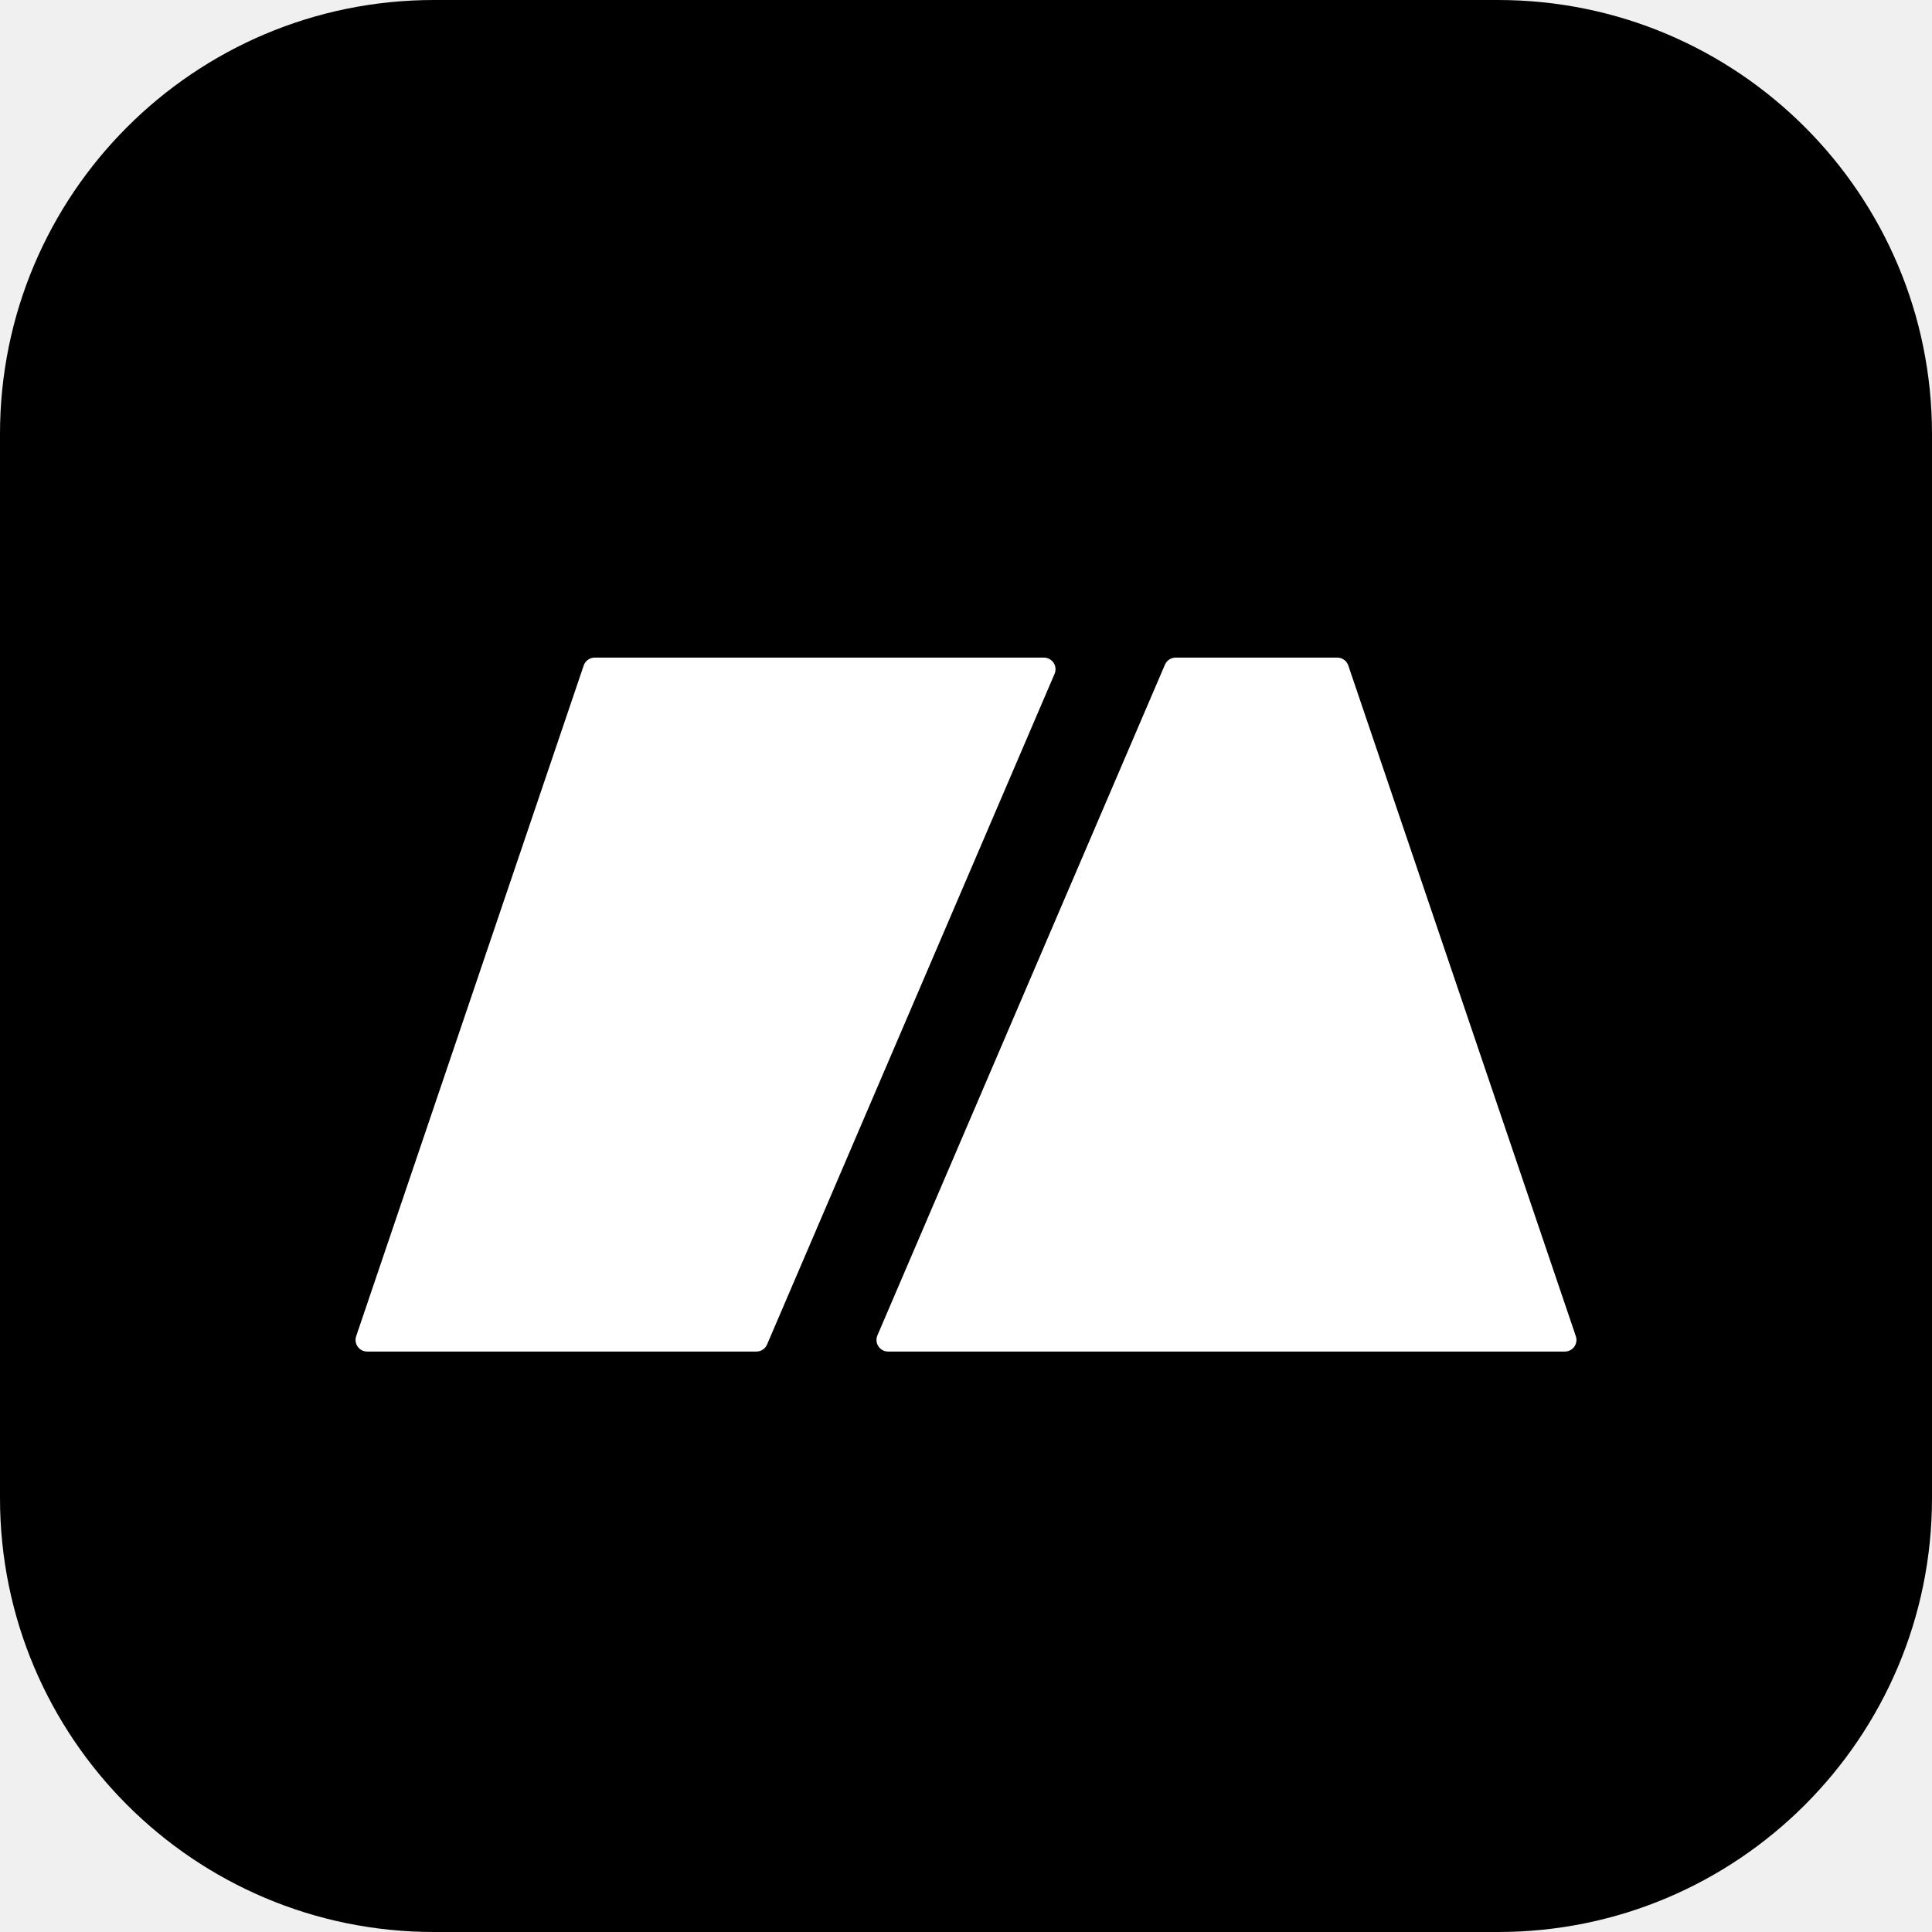
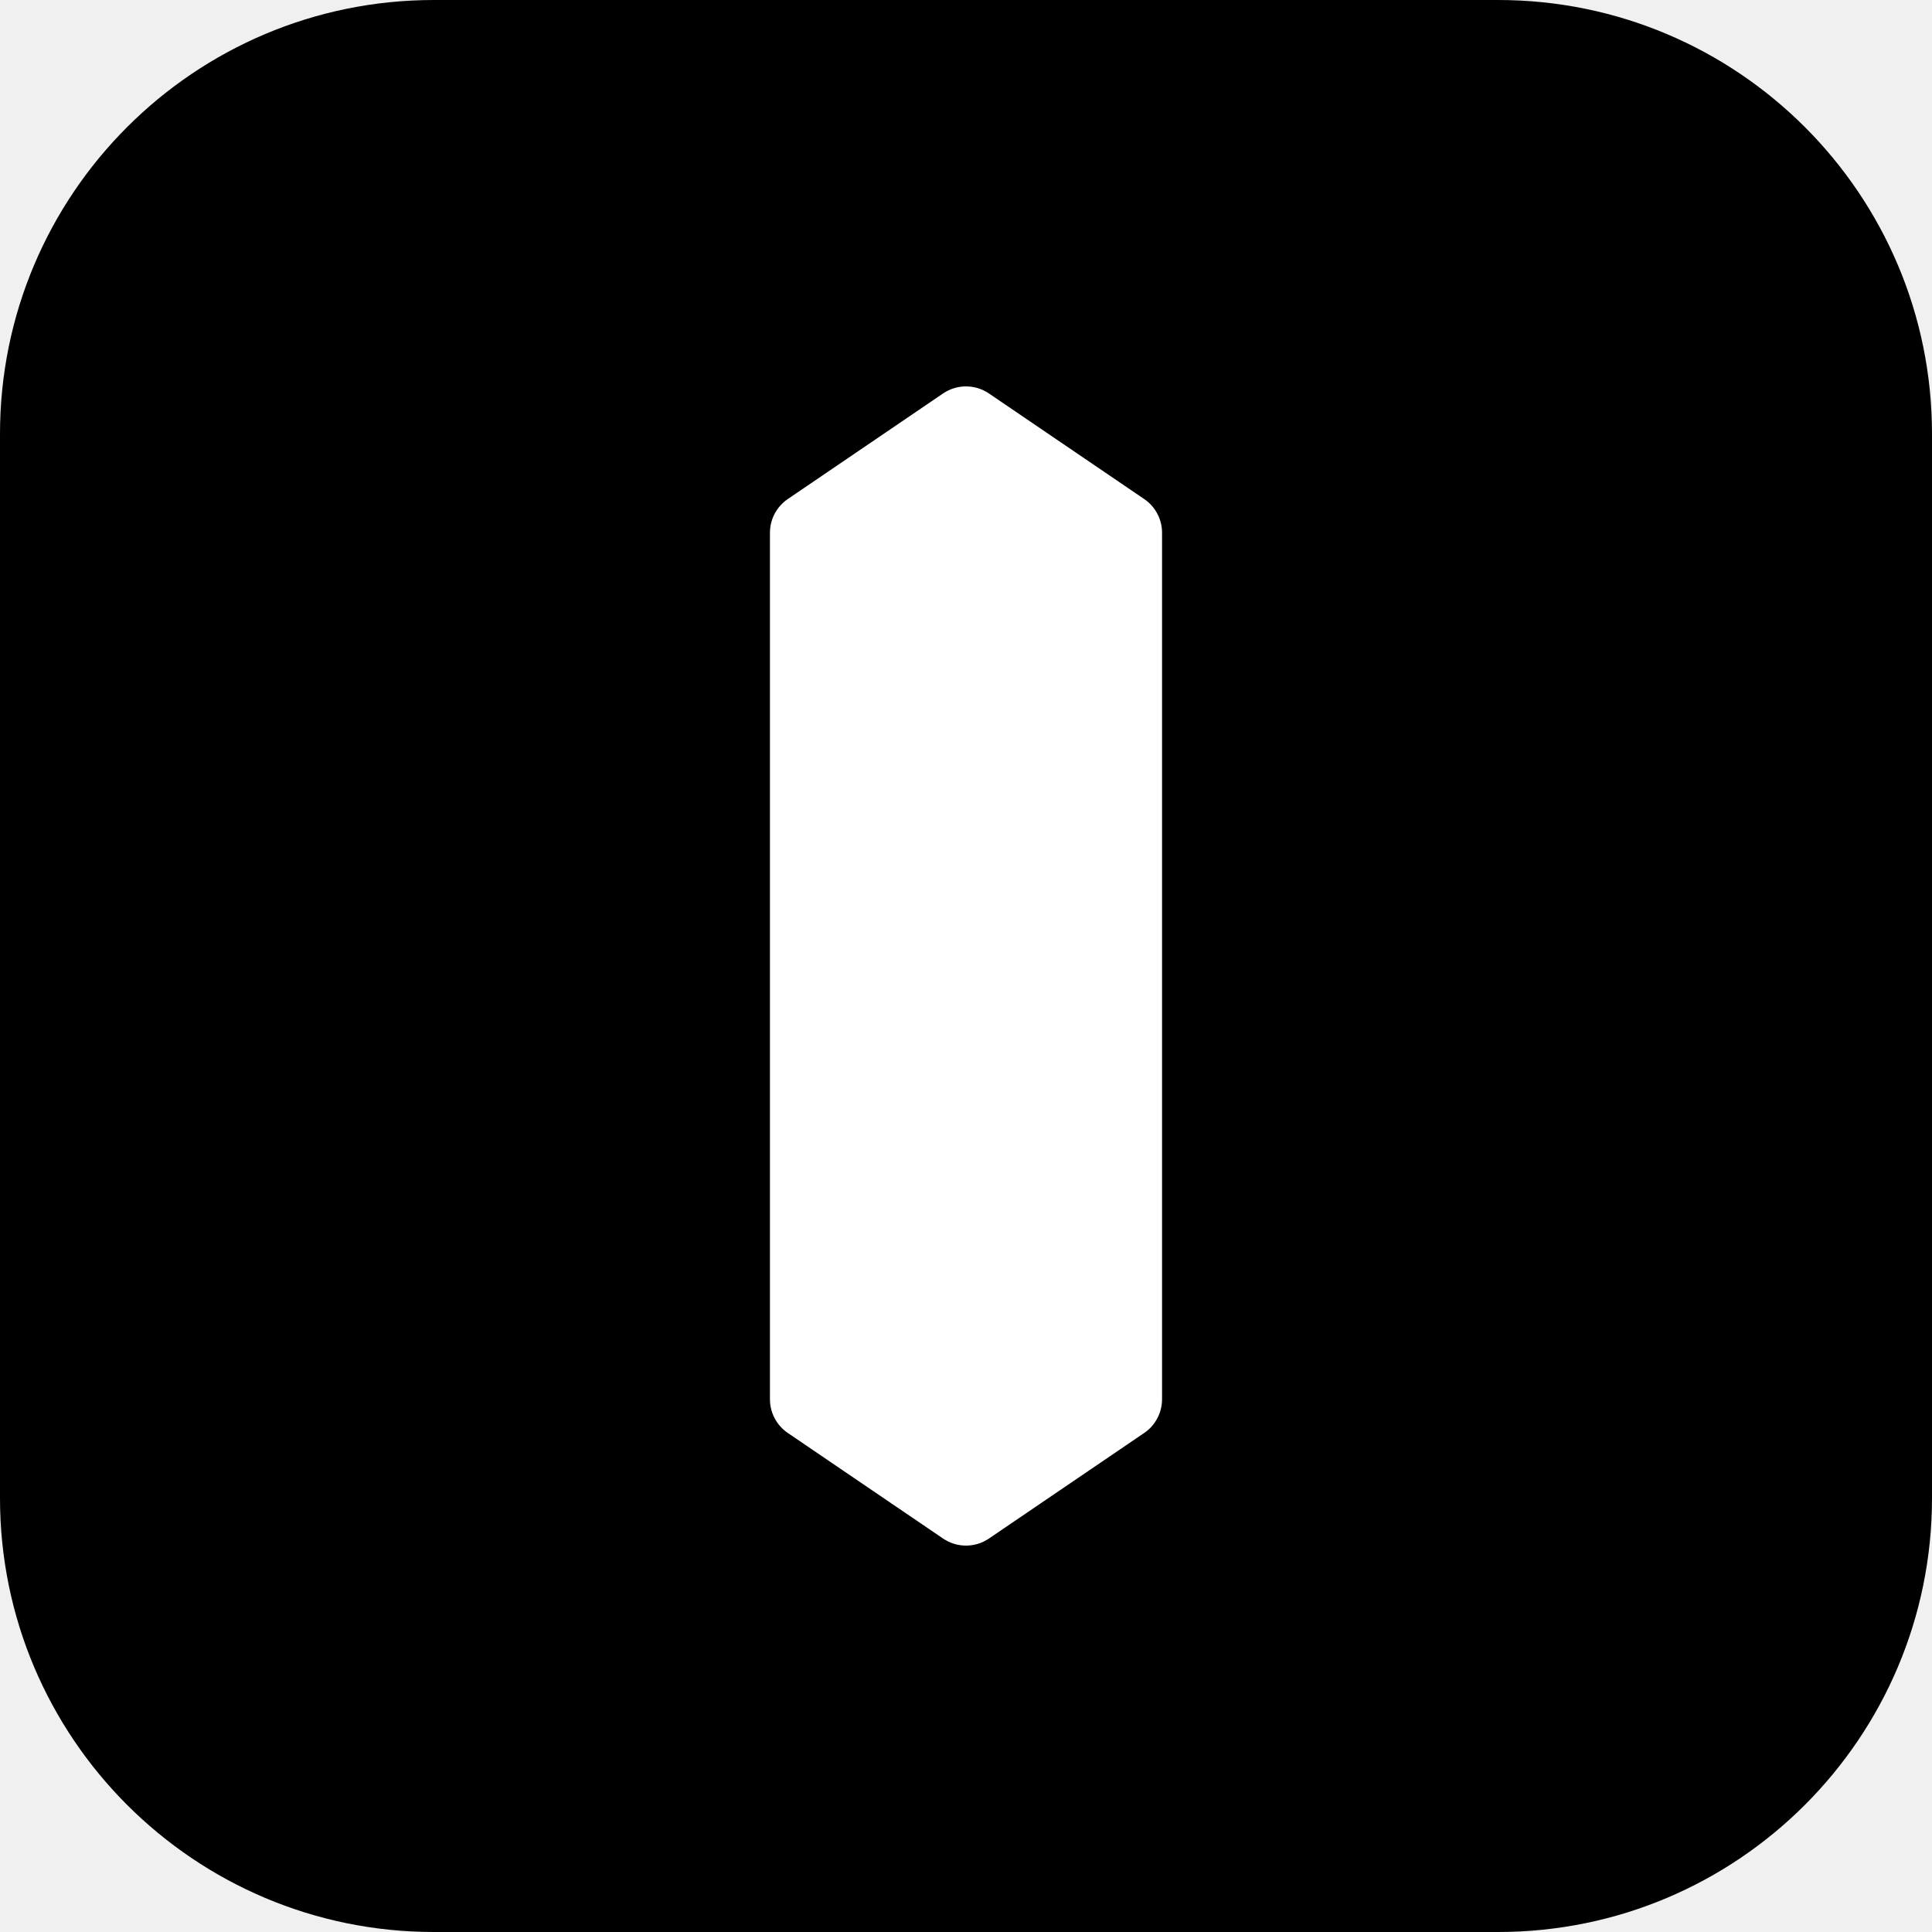
- <svg xmlns="http://www.w3.org/2000/svg" viewBox="0 0 1024 1024">
-   <rect width="1024" height="1024" rx="230" fill="#000" />
-   <path fill="#fff" stroke="#fff" stroke-width="12.3" stroke-linejoin="round" d="M315.2 354.7 L553.3 354.7 L400.9 710.2 L194.6 710.2 Z M623.1 354.7 L708.8 354.7 L829.4 710.2 L470.7 710.2 Z" />
+ <svg xmlns="http://www.w3.org/2000/svg" viewBox="0 0 1024 1024" width="1024" height="1024">
+   <rect width="1024" height="1024" fill="#000" rx="230" />
+   <path fill="#fff" d="M524.15 208.54 L606.45 264.50 A21.61 21.61 0 0 1 615.91 282.37 L615.91 741.63 A21.61 21.61 0 0 1 606.45 759.50 L524.15 815.46 A21.61 21.61 0 0 1 499.85 815.46 L417.55 759.50 A21.61 21.61 0 0 1 408.09 741.63 L408.09 282.37 A21.61 21.61 0 0 1 417.55 264.50 L499.85 208.54 A21.61 21.61 0 0 1 524.15 208.54 Z" />
</svg>
